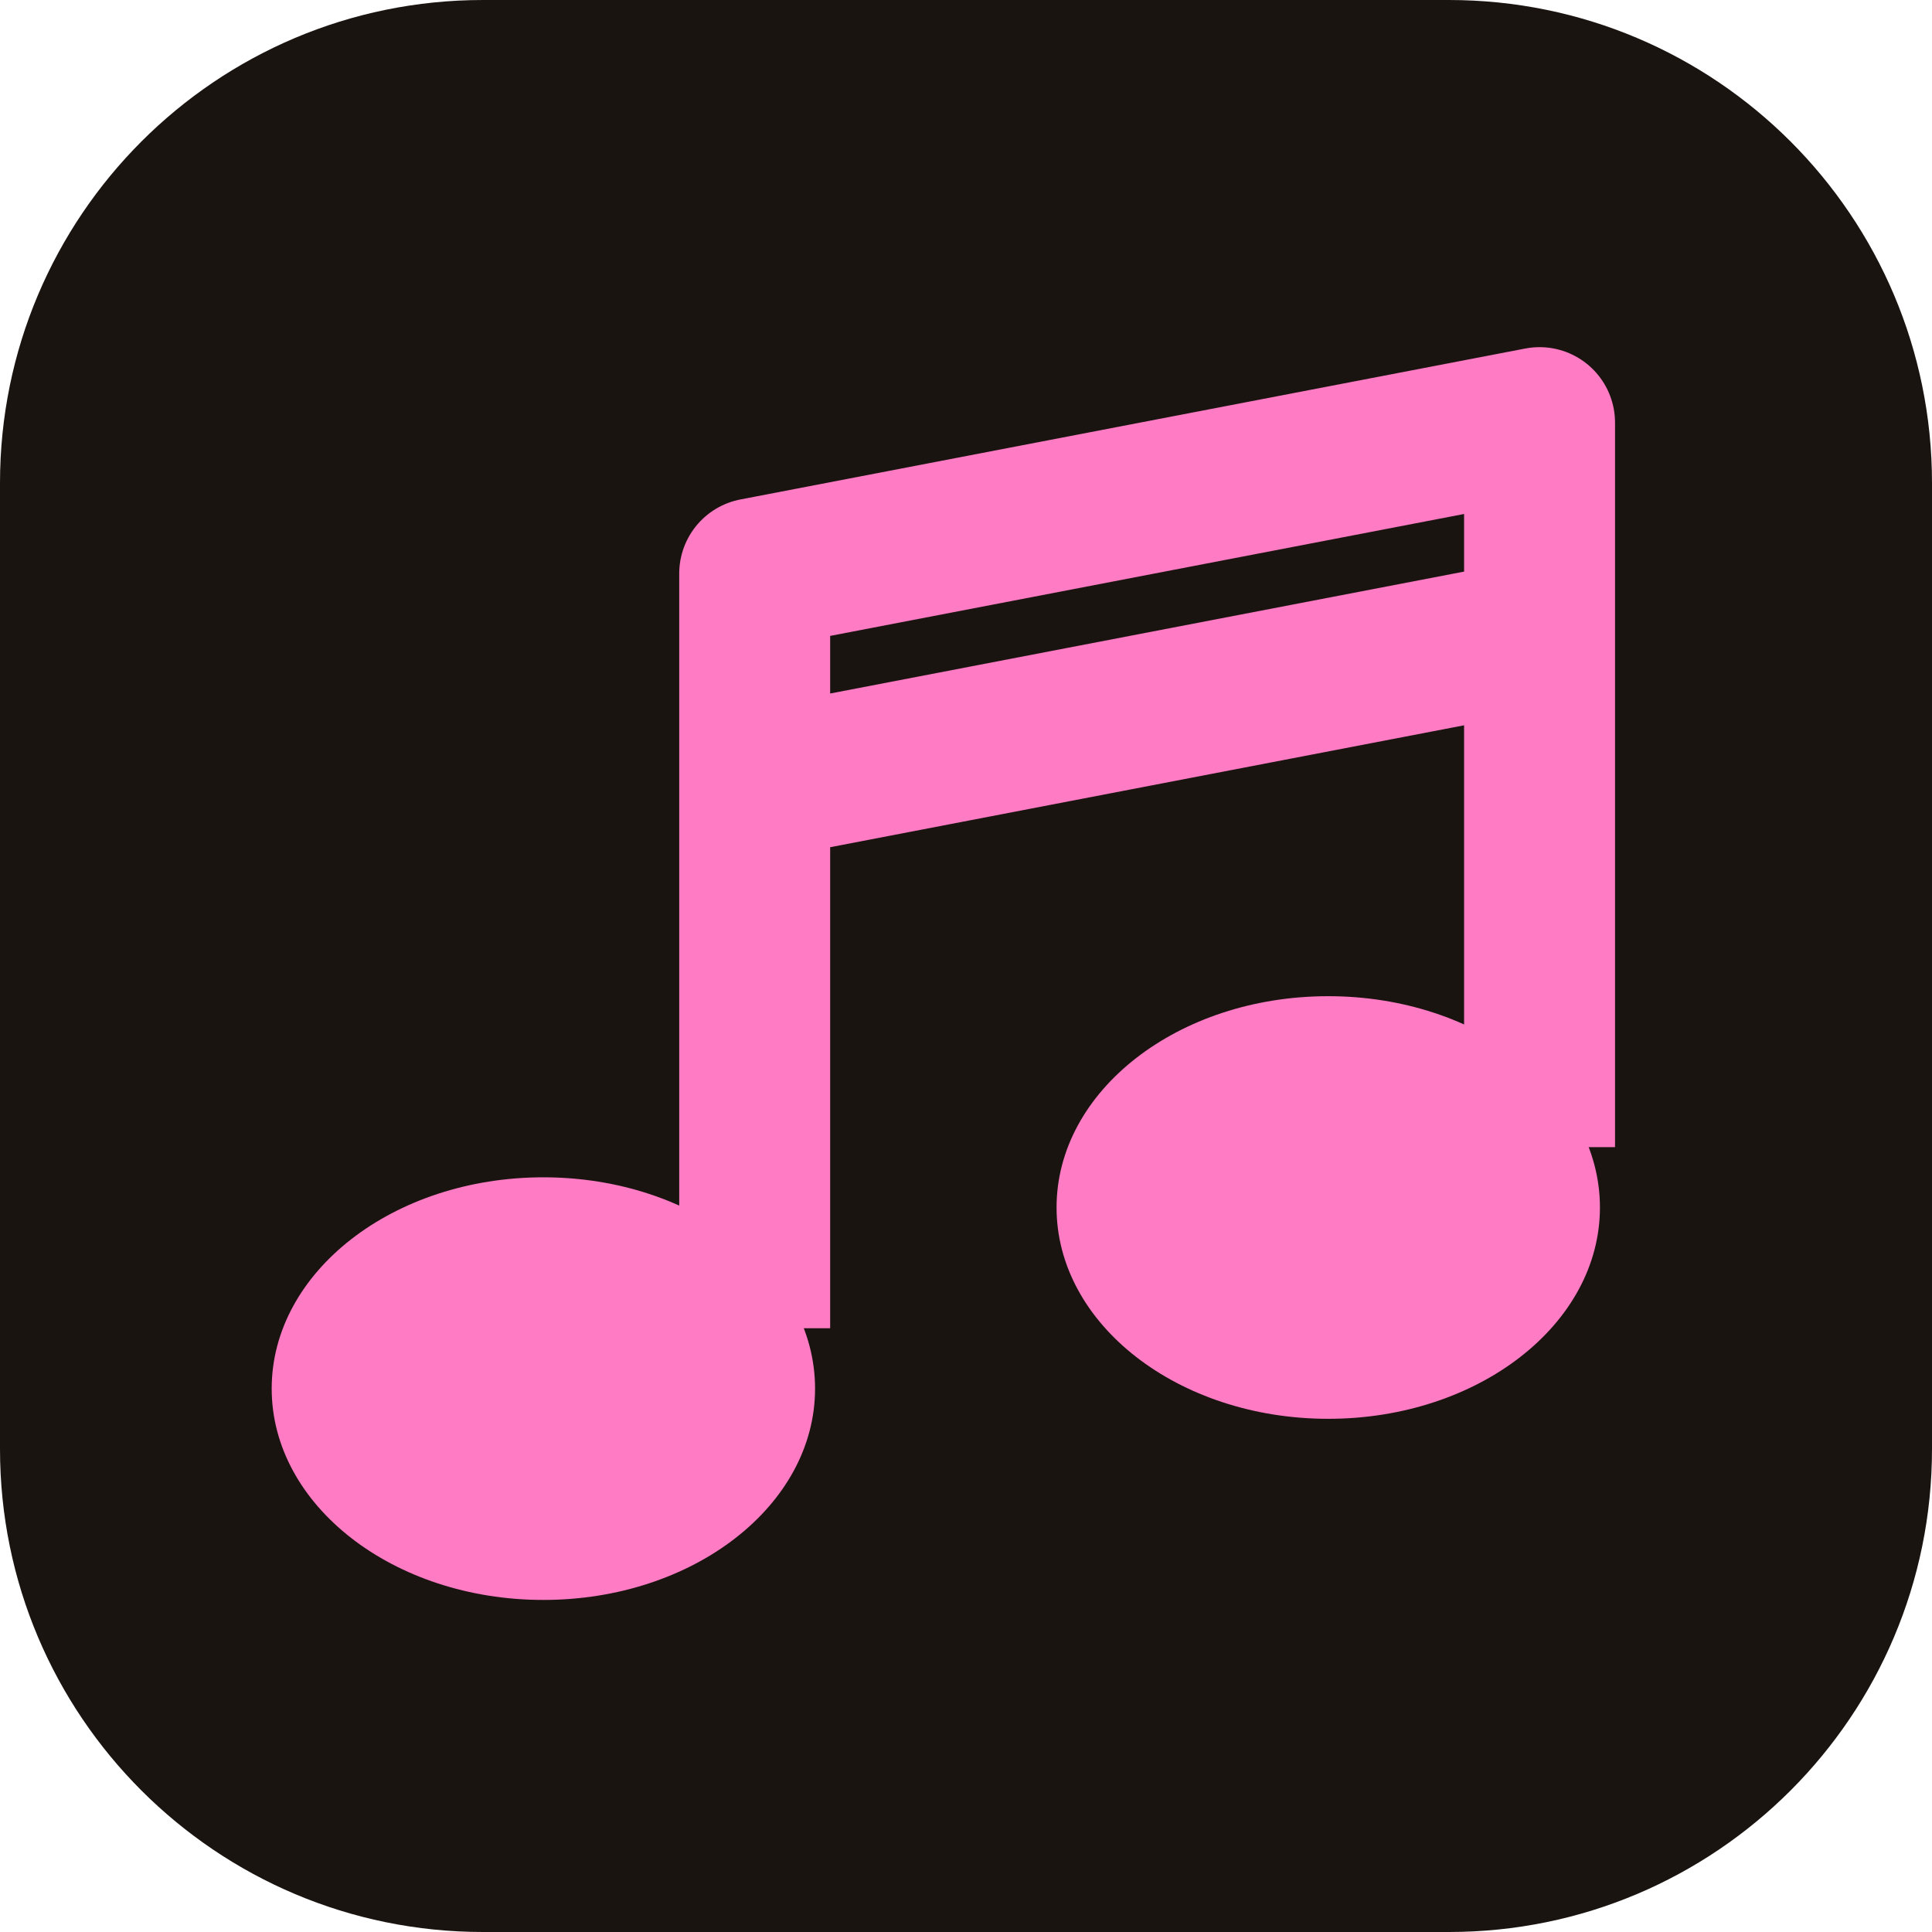
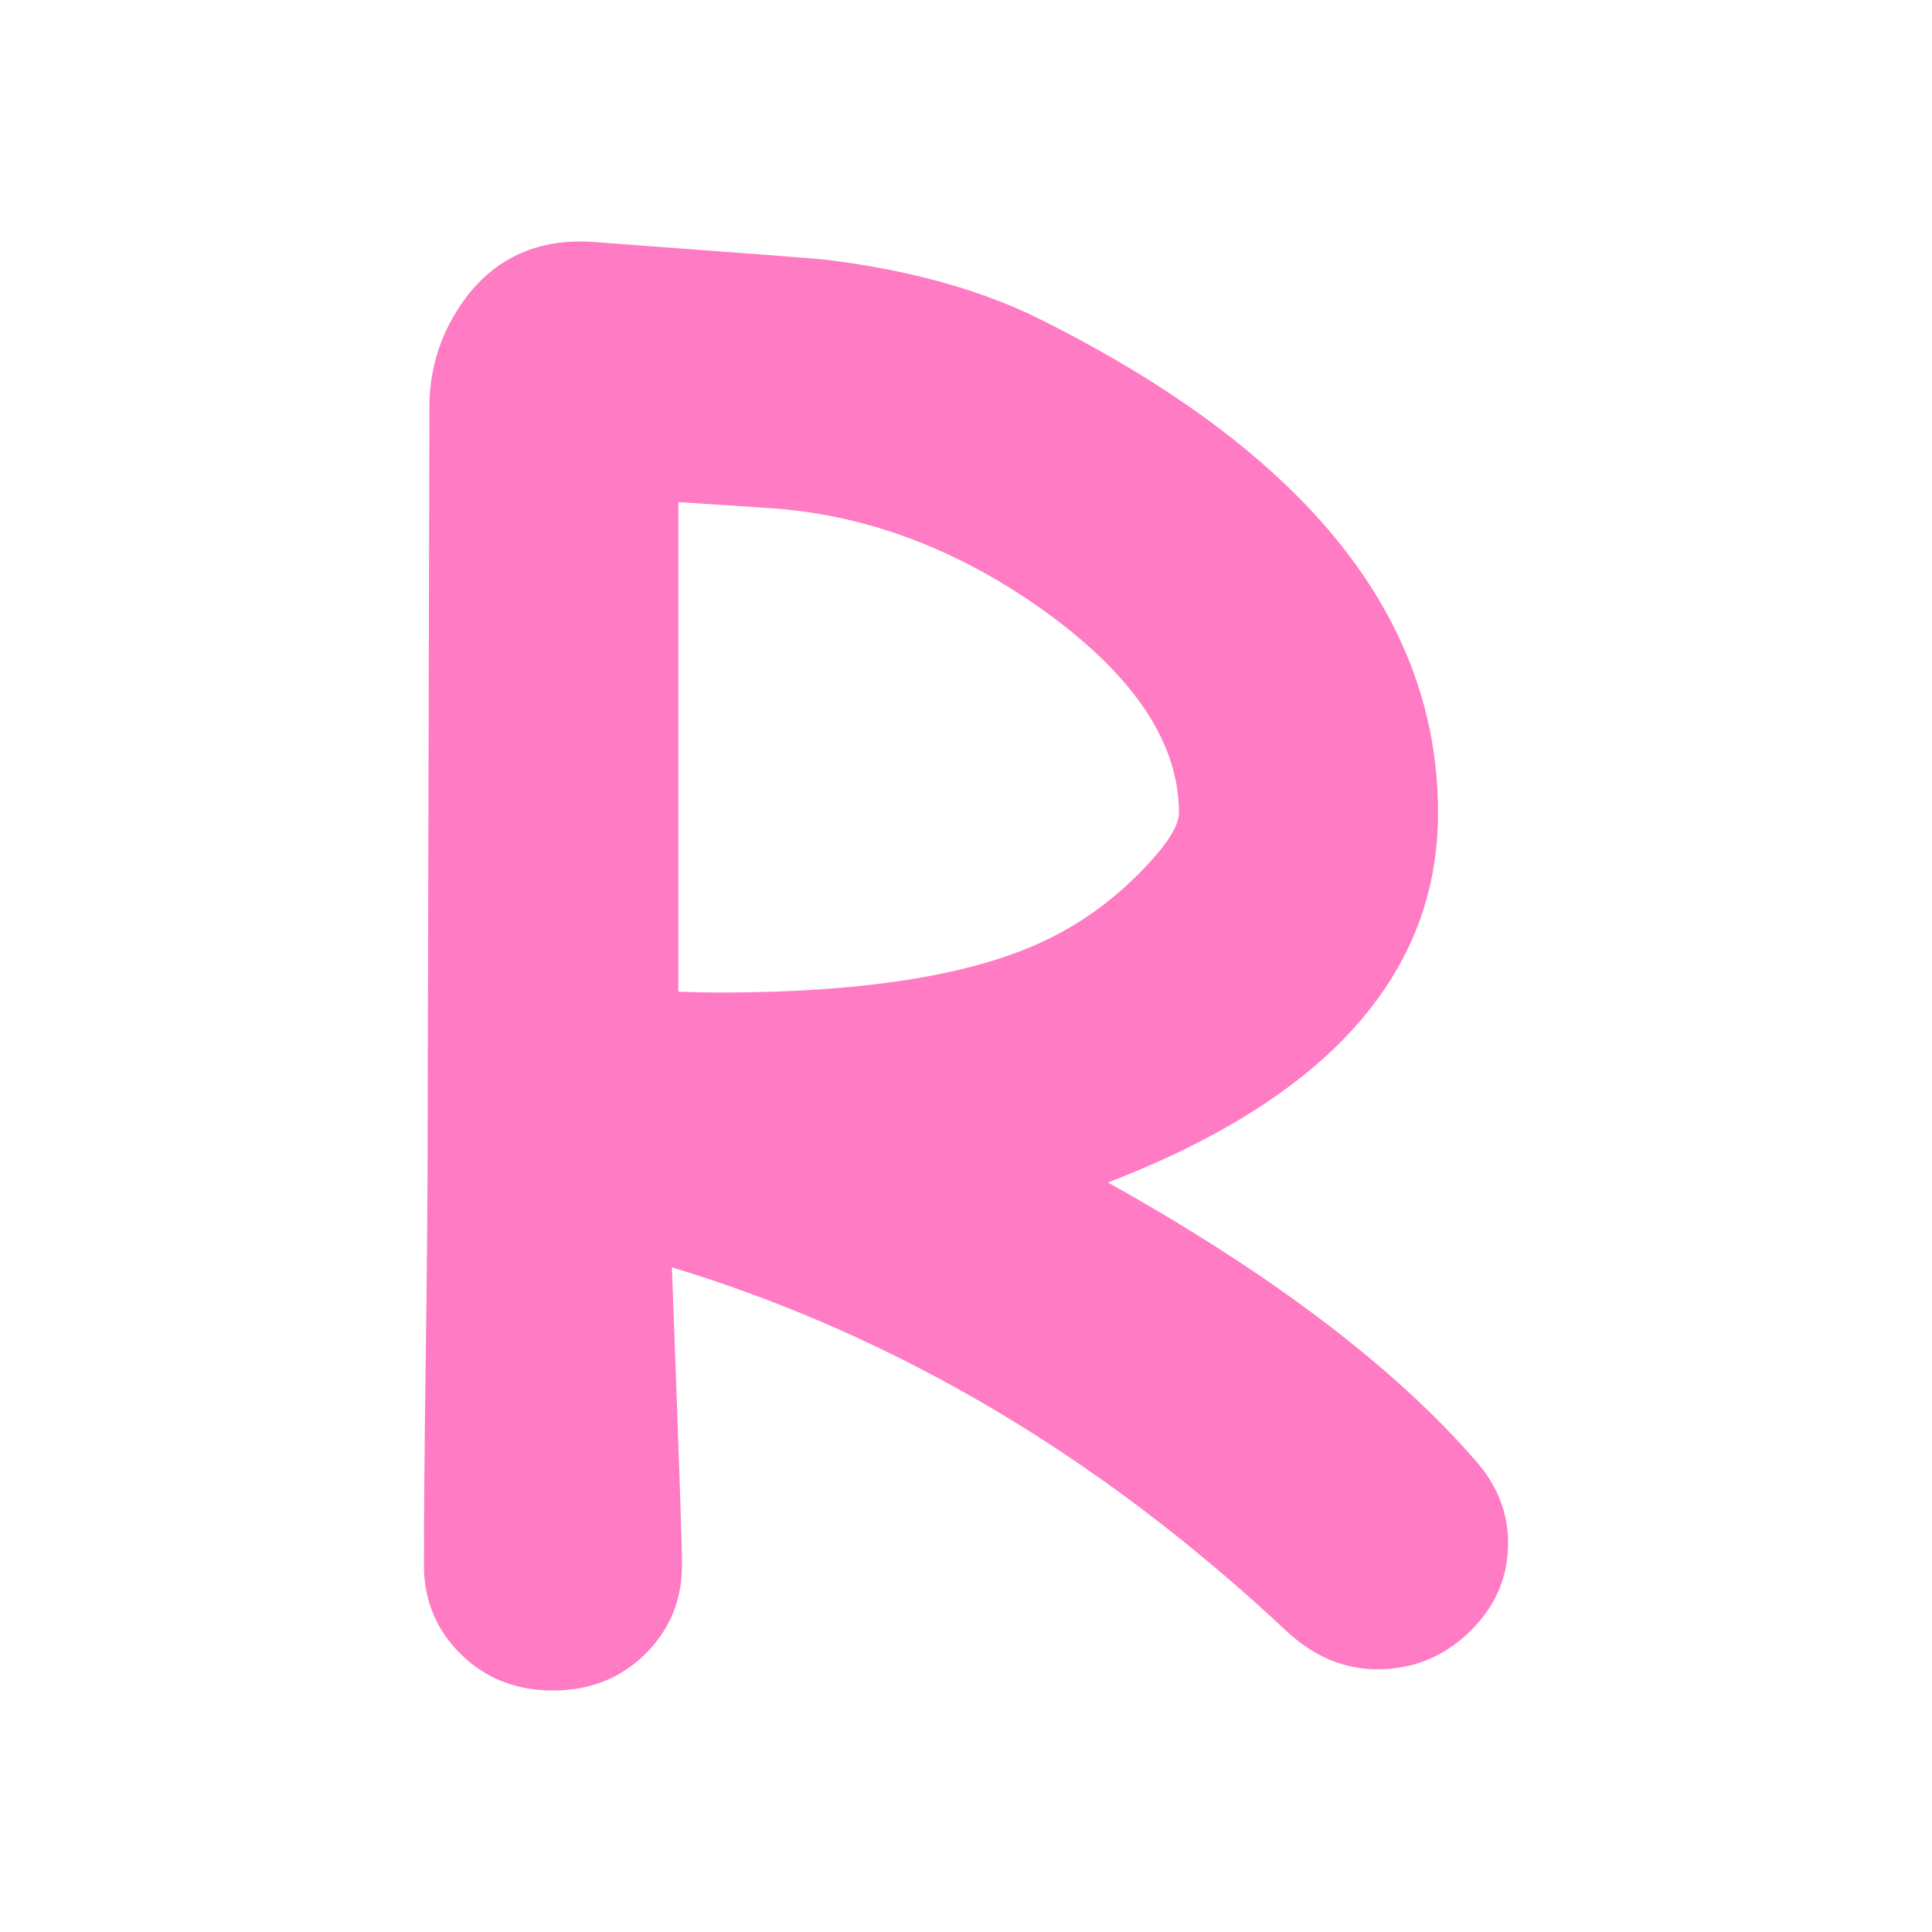
<svg xmlns="http://www.w3.org/2000/svg" viewBox="0 0 64 64">
-   <rect width="64" height="64" rx="16" fill="#1a1411" />
-   <path d="M25 44V19l26-5v24M25 26l26-5" stroke="#ff7bc3" stroke-width="5" fill="none" stroke-linejoin="round" />
-   <ellipse cx="18" cy="46" rx="9" ry="7" fill="#ff7bc3" />
-   <ellipse cx="44" cy="40" rx="9" ry="7" fill="#ff7bc3" />
+   <path fill="#ff7bc3" d="M45.621 55.298Q43.972 55.298 42.598 54.015Q33.344 45.341 22.257 41.982Q22.593 50.869 22.593 51.846Q22.593 53.587 21.372 54.794Q20.15 56 18.318 56Q16.485 56 15.263 54.794Q14.042 53.587 14.042 51.846Q14.042 49.556 14.103 44.99Q14.164 40.424 14.164 38.133L14.225 13.487Q14.225 11.502 15.416 9.883Q16.974 7.806 19.722 8.02Q27.144 8.57 27.327 8.6Q31.603 9.119 34.596 10.646Q47.637 17.213 47.637 26.925Q47.637 30.926 44.904 33.995Q42.17 37.065 36.703 39.172Q44.797 43.692 48.889 48.395Q49.958 49.617 49.958 51.113Q49.958 52.824 48.675 54.061Q47.393 55.298 45.621 55.298ZM26.044 16.877Q25.8 16.846 22.471 16.633V32.85Q23.235 32.88 23.815 32.88Q31.298 32.88 34.901 31.017Q36.459 30.223 37.757 28.91Q39.055 27.597 39.055 26.925Q39.055 23.504 34.718 20.328Q30.595 17.335 26.044 16.877Z" />
</svg>
